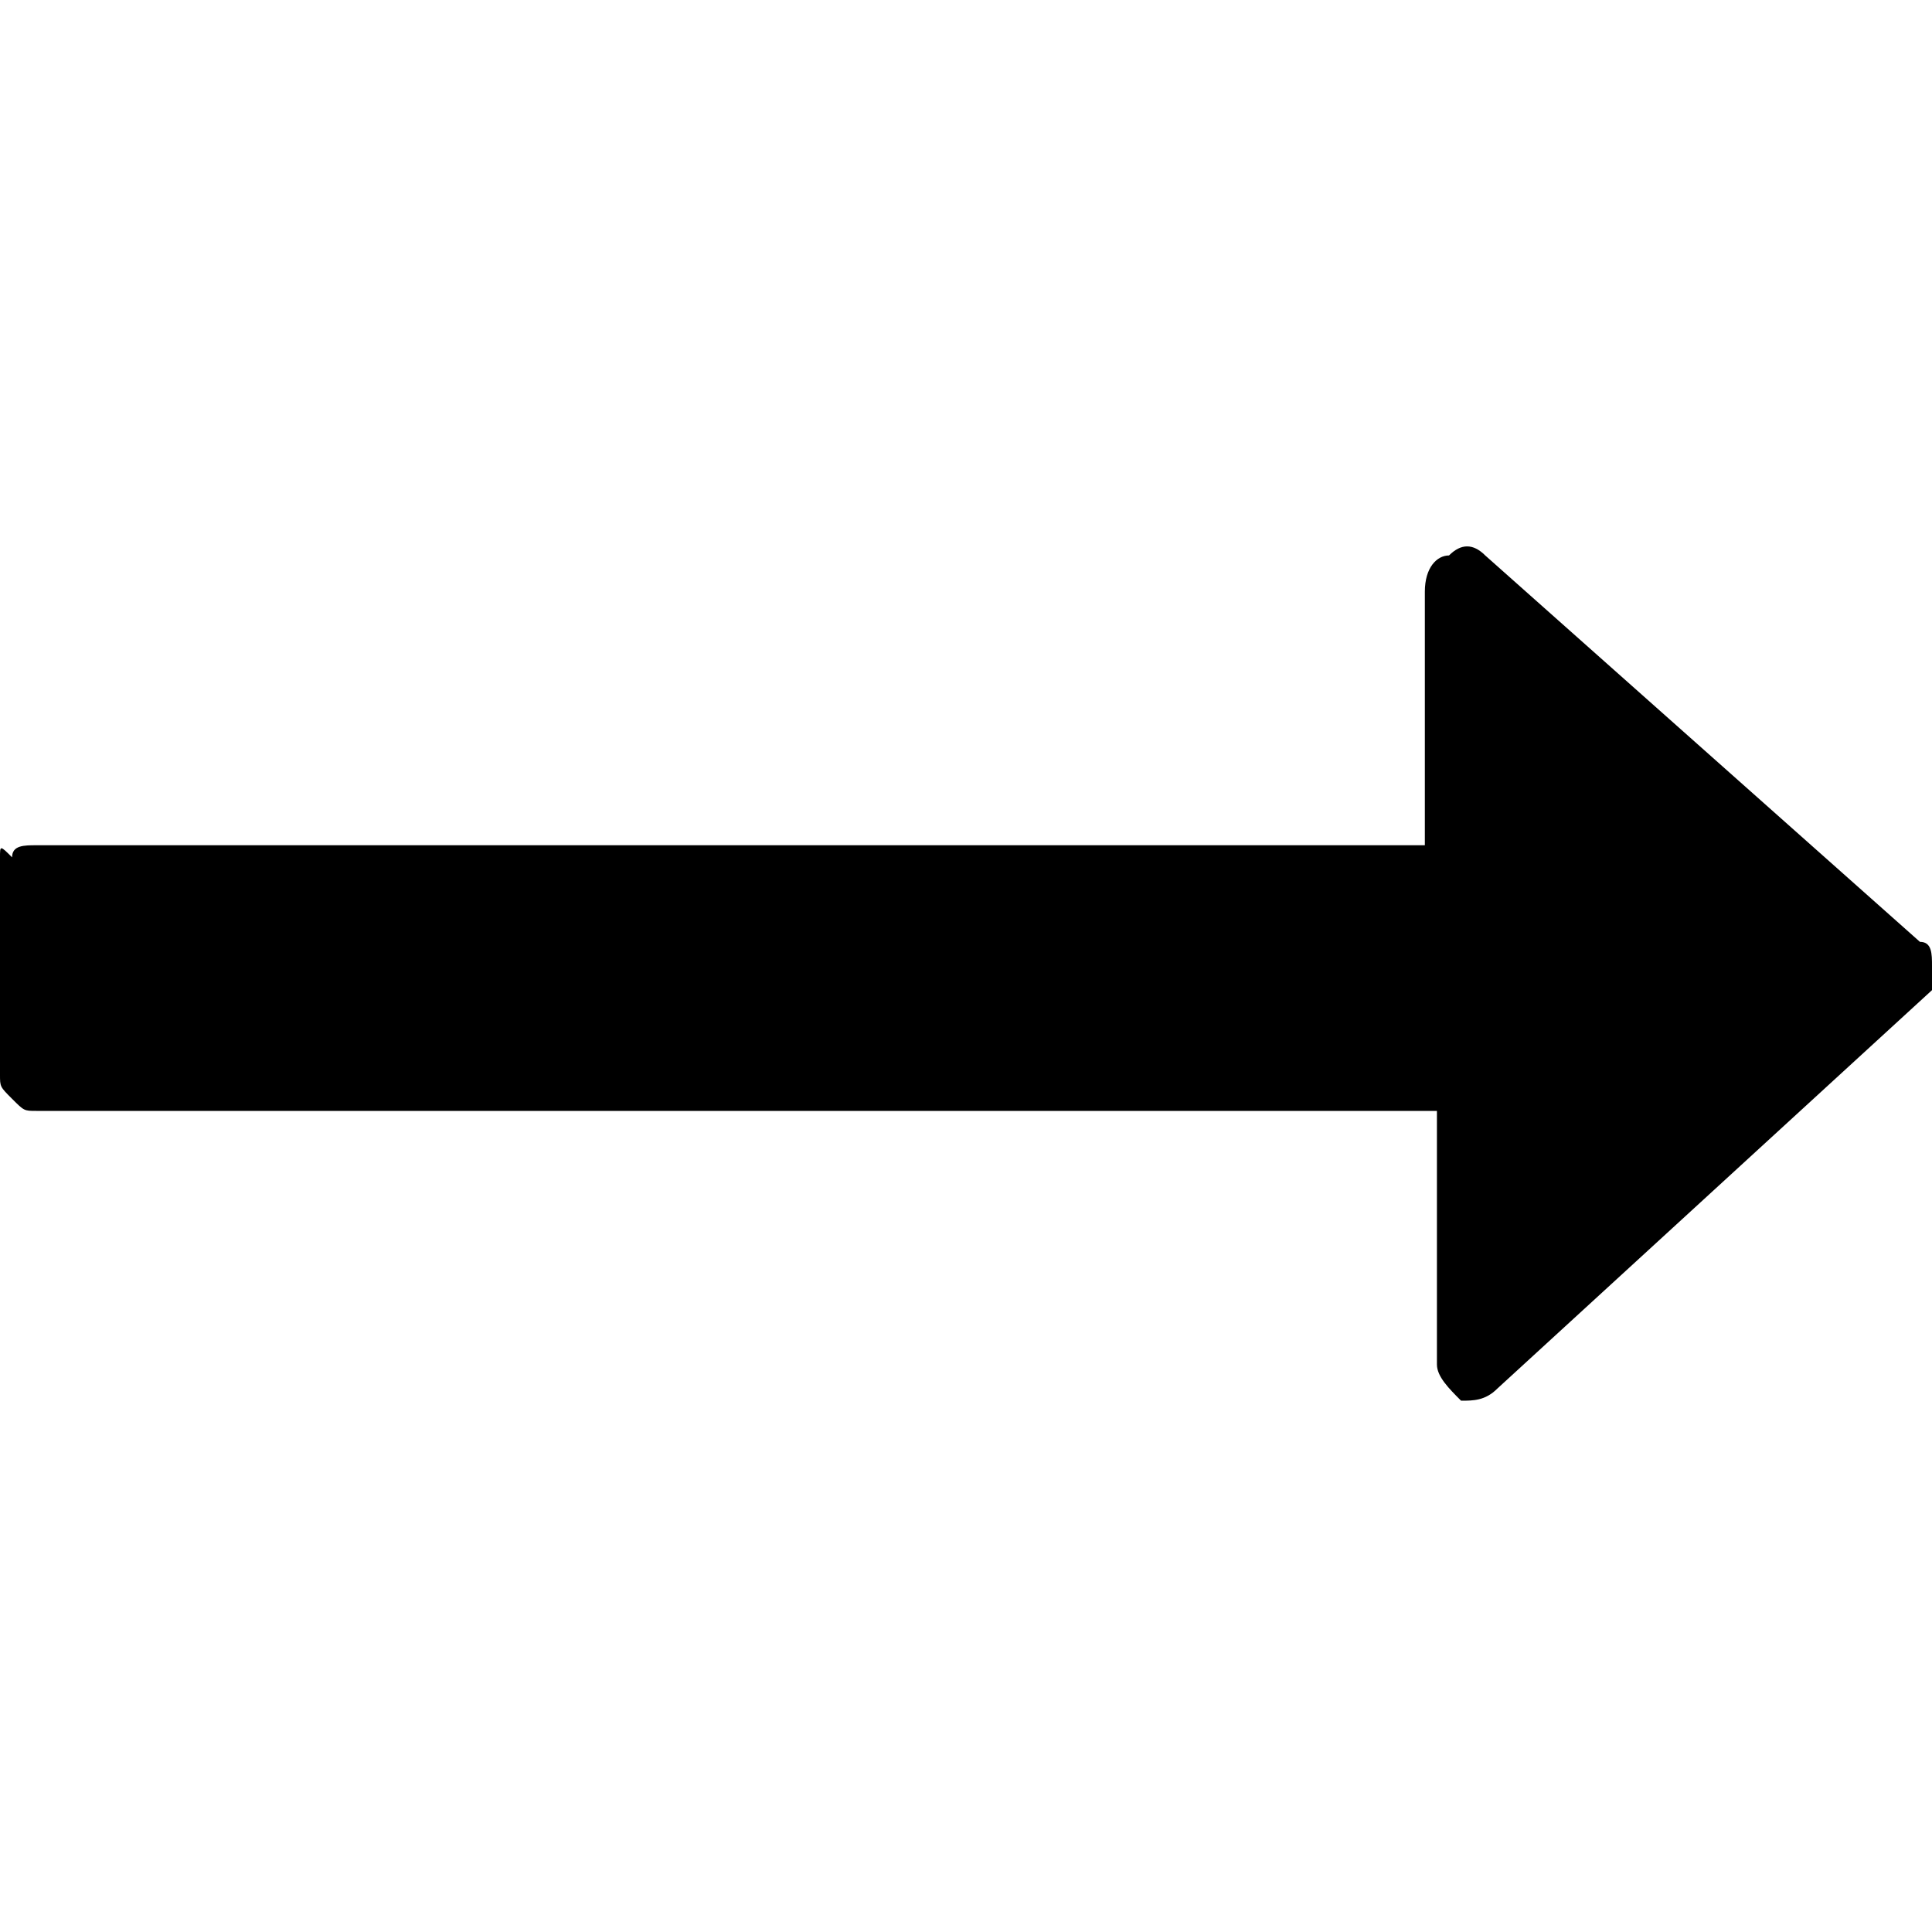
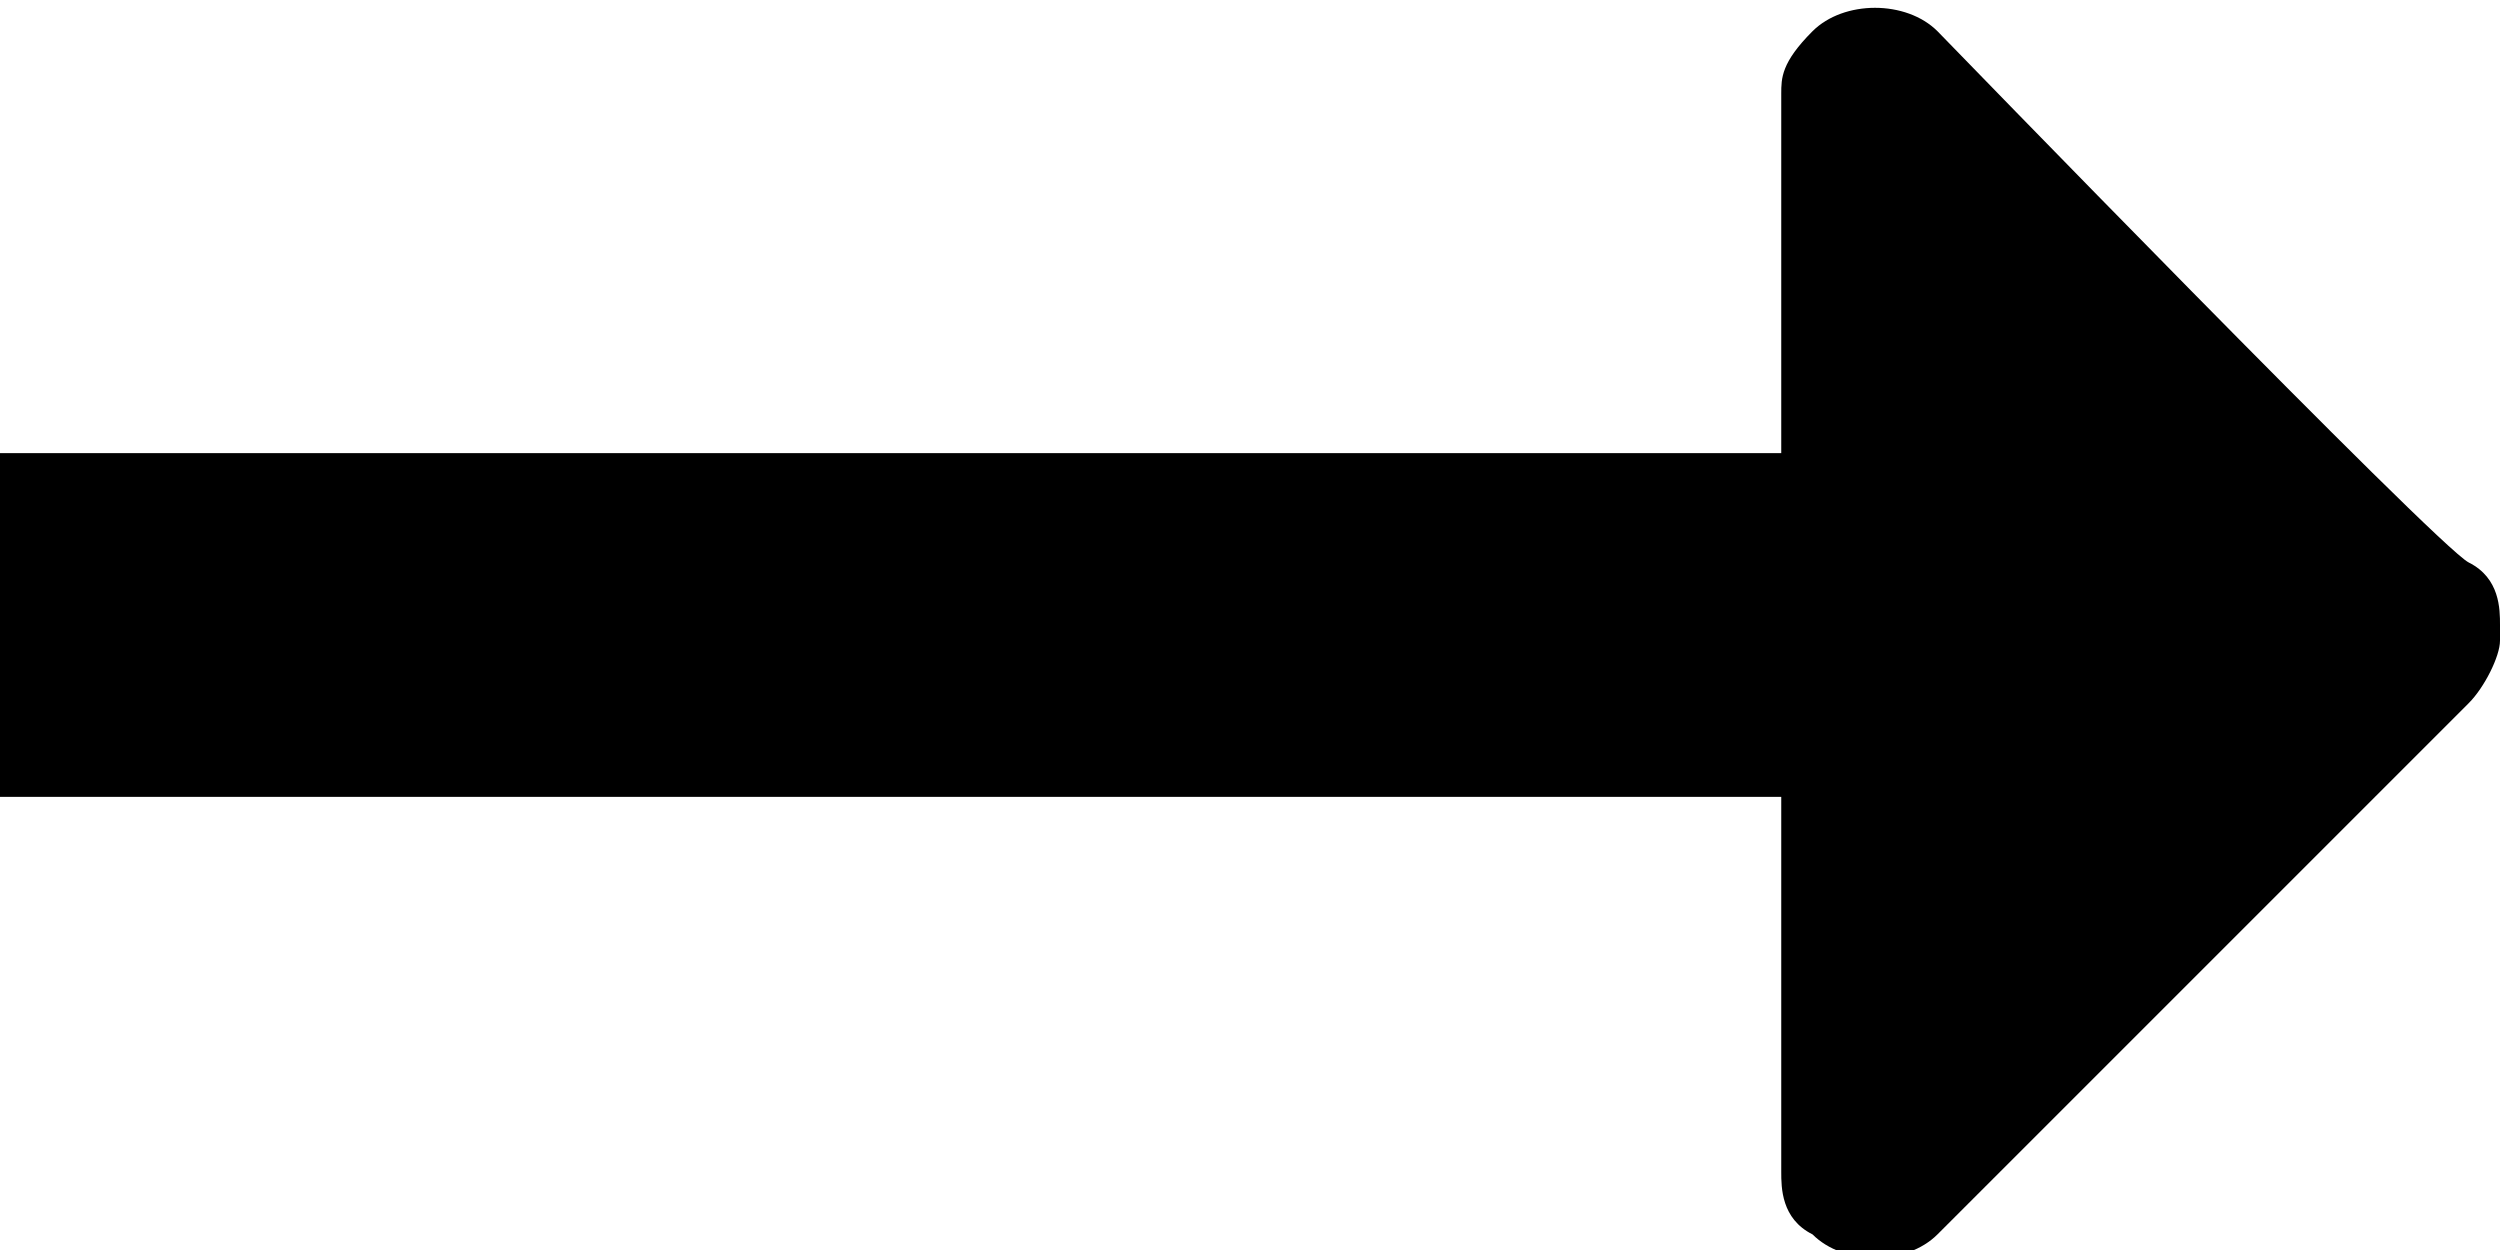
- <svg xmlns="http://www.w3.org/2000/svg" width="16" height="16" fill="currentColor" class="c-media__svg">
-   <path d="M15.9 7.8l-3.6-3.2c-.1-.1-.2-.1-.3 0-.1 0-.2.1-.2.3V7H.3c-.1 0-.2 0-.2.1C0 7 0 7 0 7.1v1.8c0 .1 0 .1.1.2s.1.1.2.1h11.6v2.1c0 .1.1.2.2.3.1 0 .2 0 .3-.1L16 8.2V8c0-.1 0-.2-.1-.2z" />
+ <svg xmlns="http://www.w3.org/2000/svg" width="16" height="8" fill="currentColor" class="c-media__svg" viewBox="0 0 16 8">
+   <path d="m16 4c0-.1 0-.3-.2-.4s-3.4-3.4-3.4-3.4c-.2-.2-.6-.2-.8 0s-.2.3-.2.4v2.3h-11.4v2.2h11.4v2.4c0 .1 0 .3.2.4.2.2.6.2.8 0l3.4-3.4c.1-.1.2-.3.2-.4z" />
</svg>
